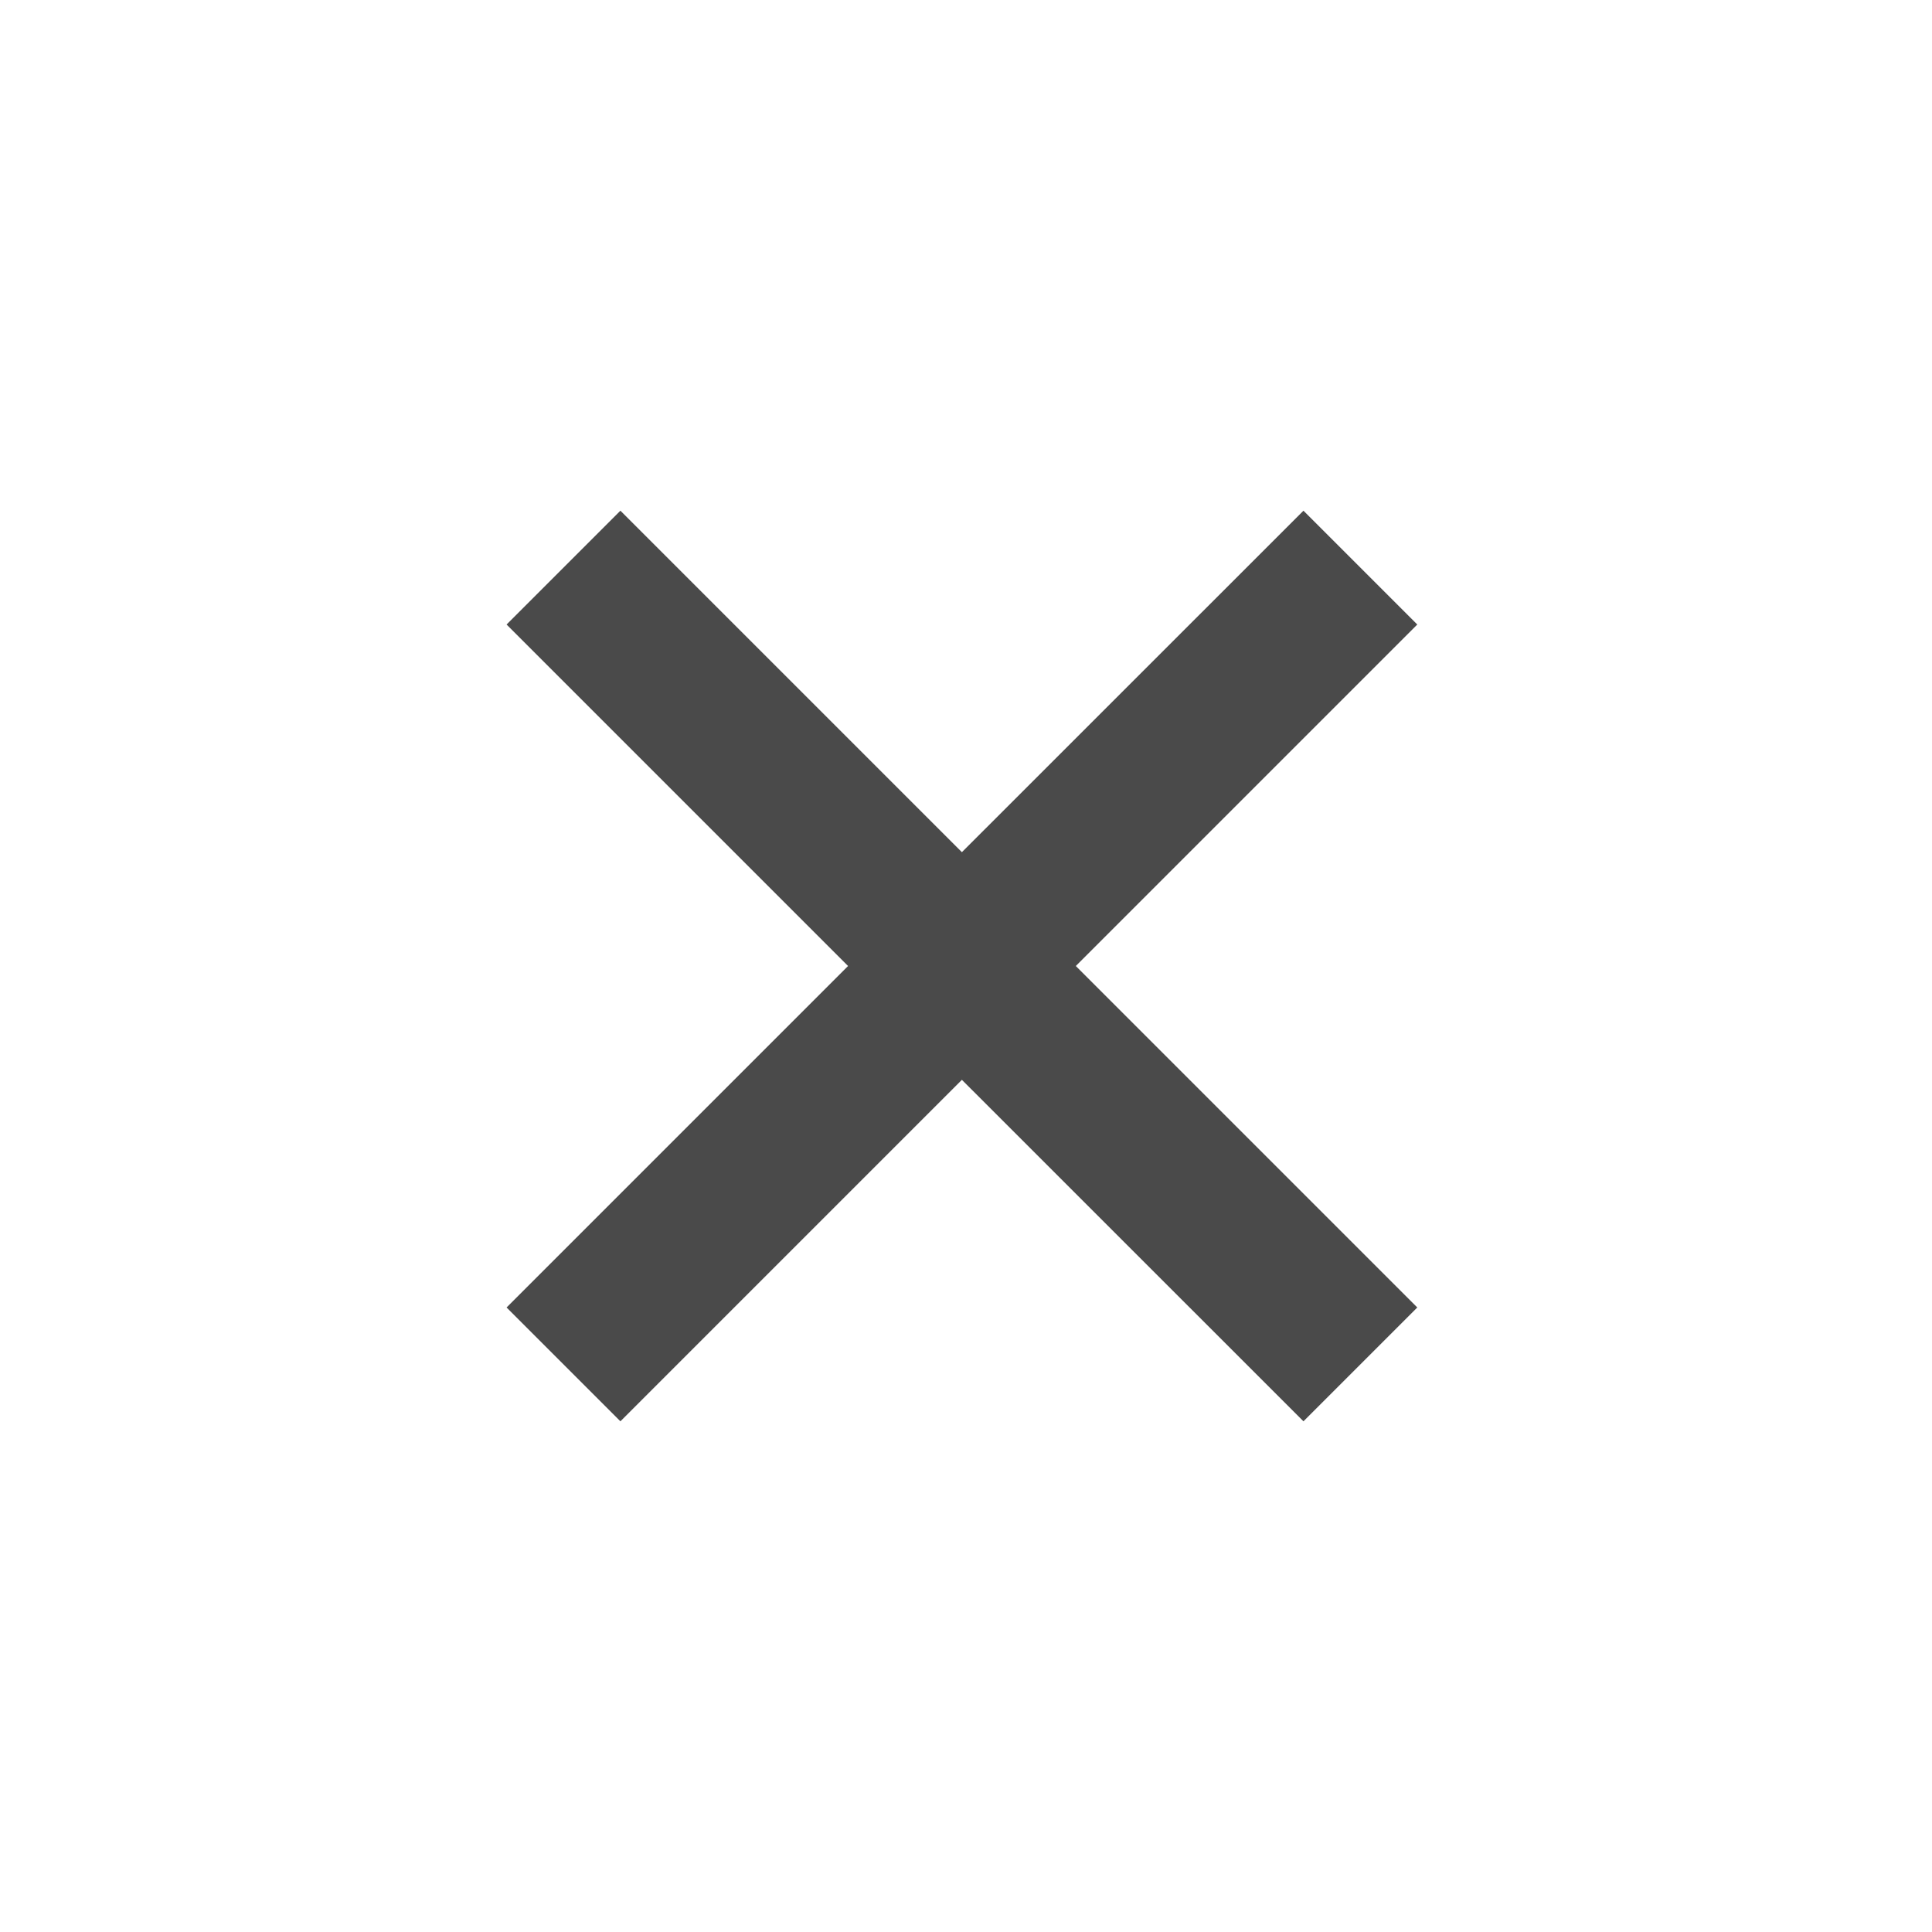
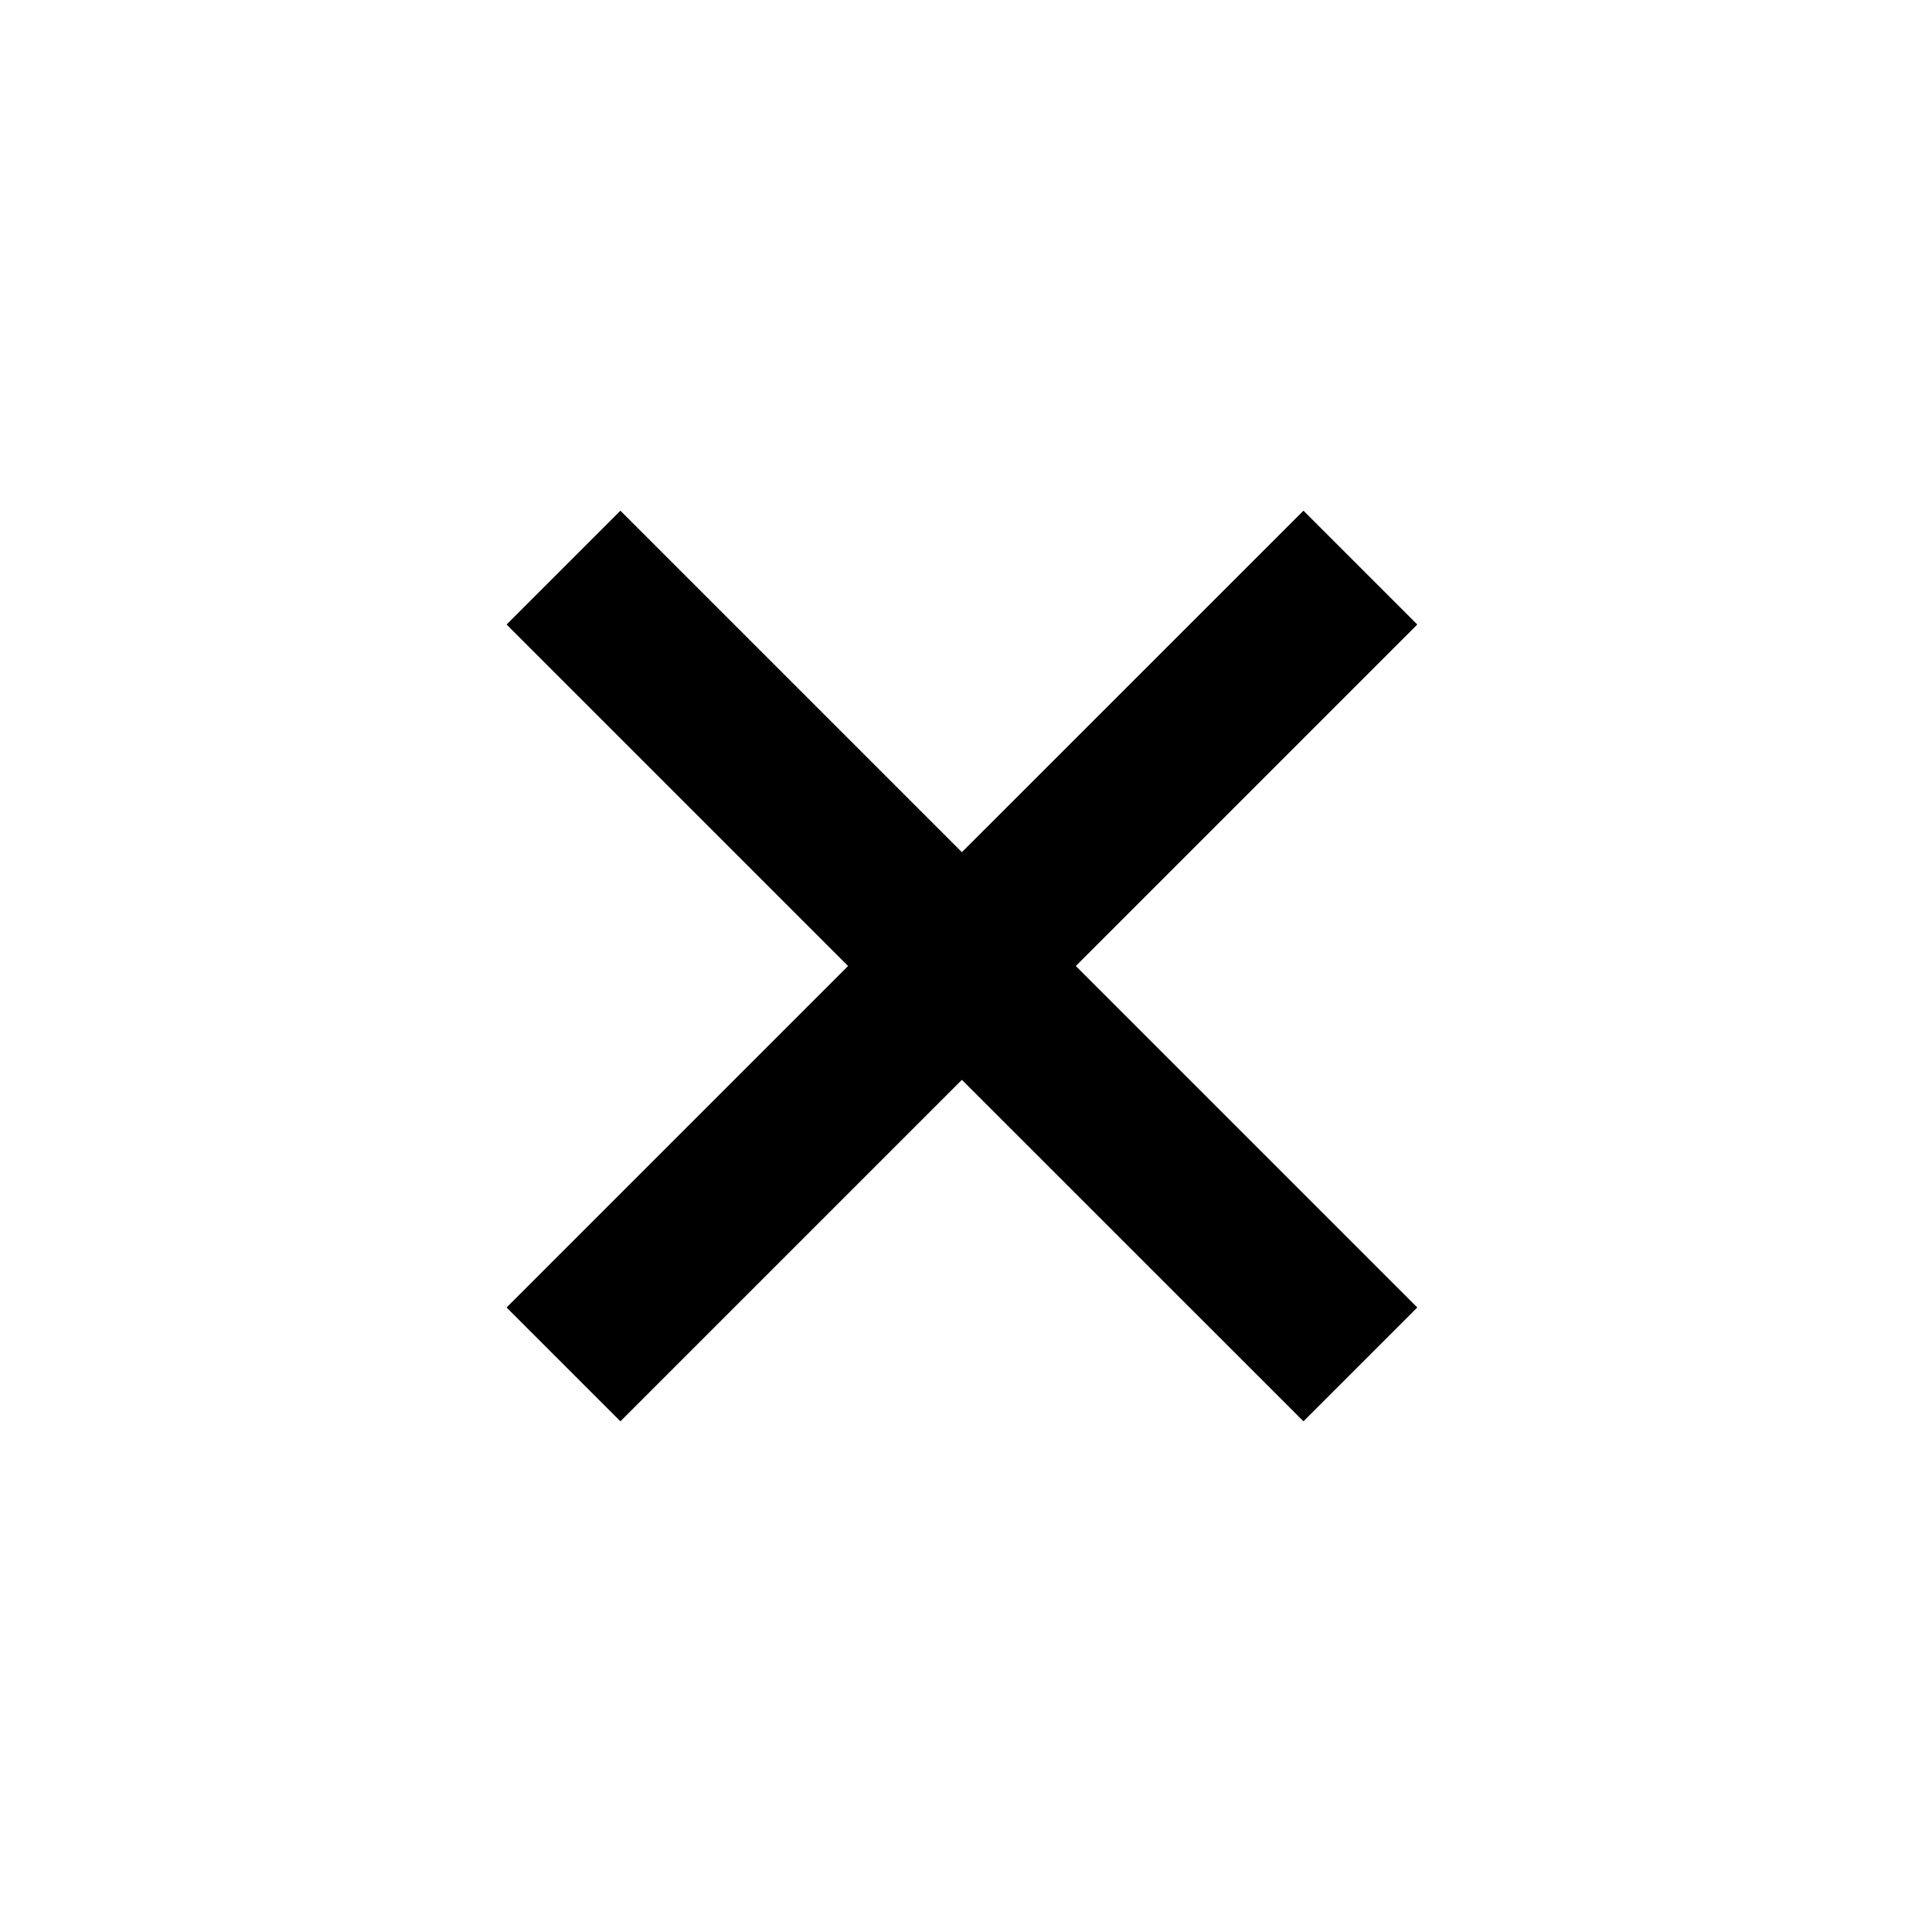
- <svg xmlns="http://www.w3.org/2000/svg" width="24" height="24" viewBox="0 0 24 24" fill="none">
-   <path d="M16.192 6.344L11.949 10.586L7.707 6.344L6.293 7.758L10.535 12L6.293 16.242L7.707 17.656L11.949 13.414L16.192 17.656L17.606 16.242L13.364 12L17.606 7.758L16.192 6.344Z" fill="#4A4A4A" />
+ <svg xmlns="http://www.w3.org/2000/svg" width="24" height="24" viewBox="0 0 24 24">
+   <path d="M16.192 6.344L11.949 10.586L7.707 6.344L6.293 7.758L10.535 12L6.293 16.242L7.707 17.656L11.949 13.414L16.192 17.656L17.606 16.242L13.364 12L17.606 7.758L16.192 6.344Z" />
</svg>
